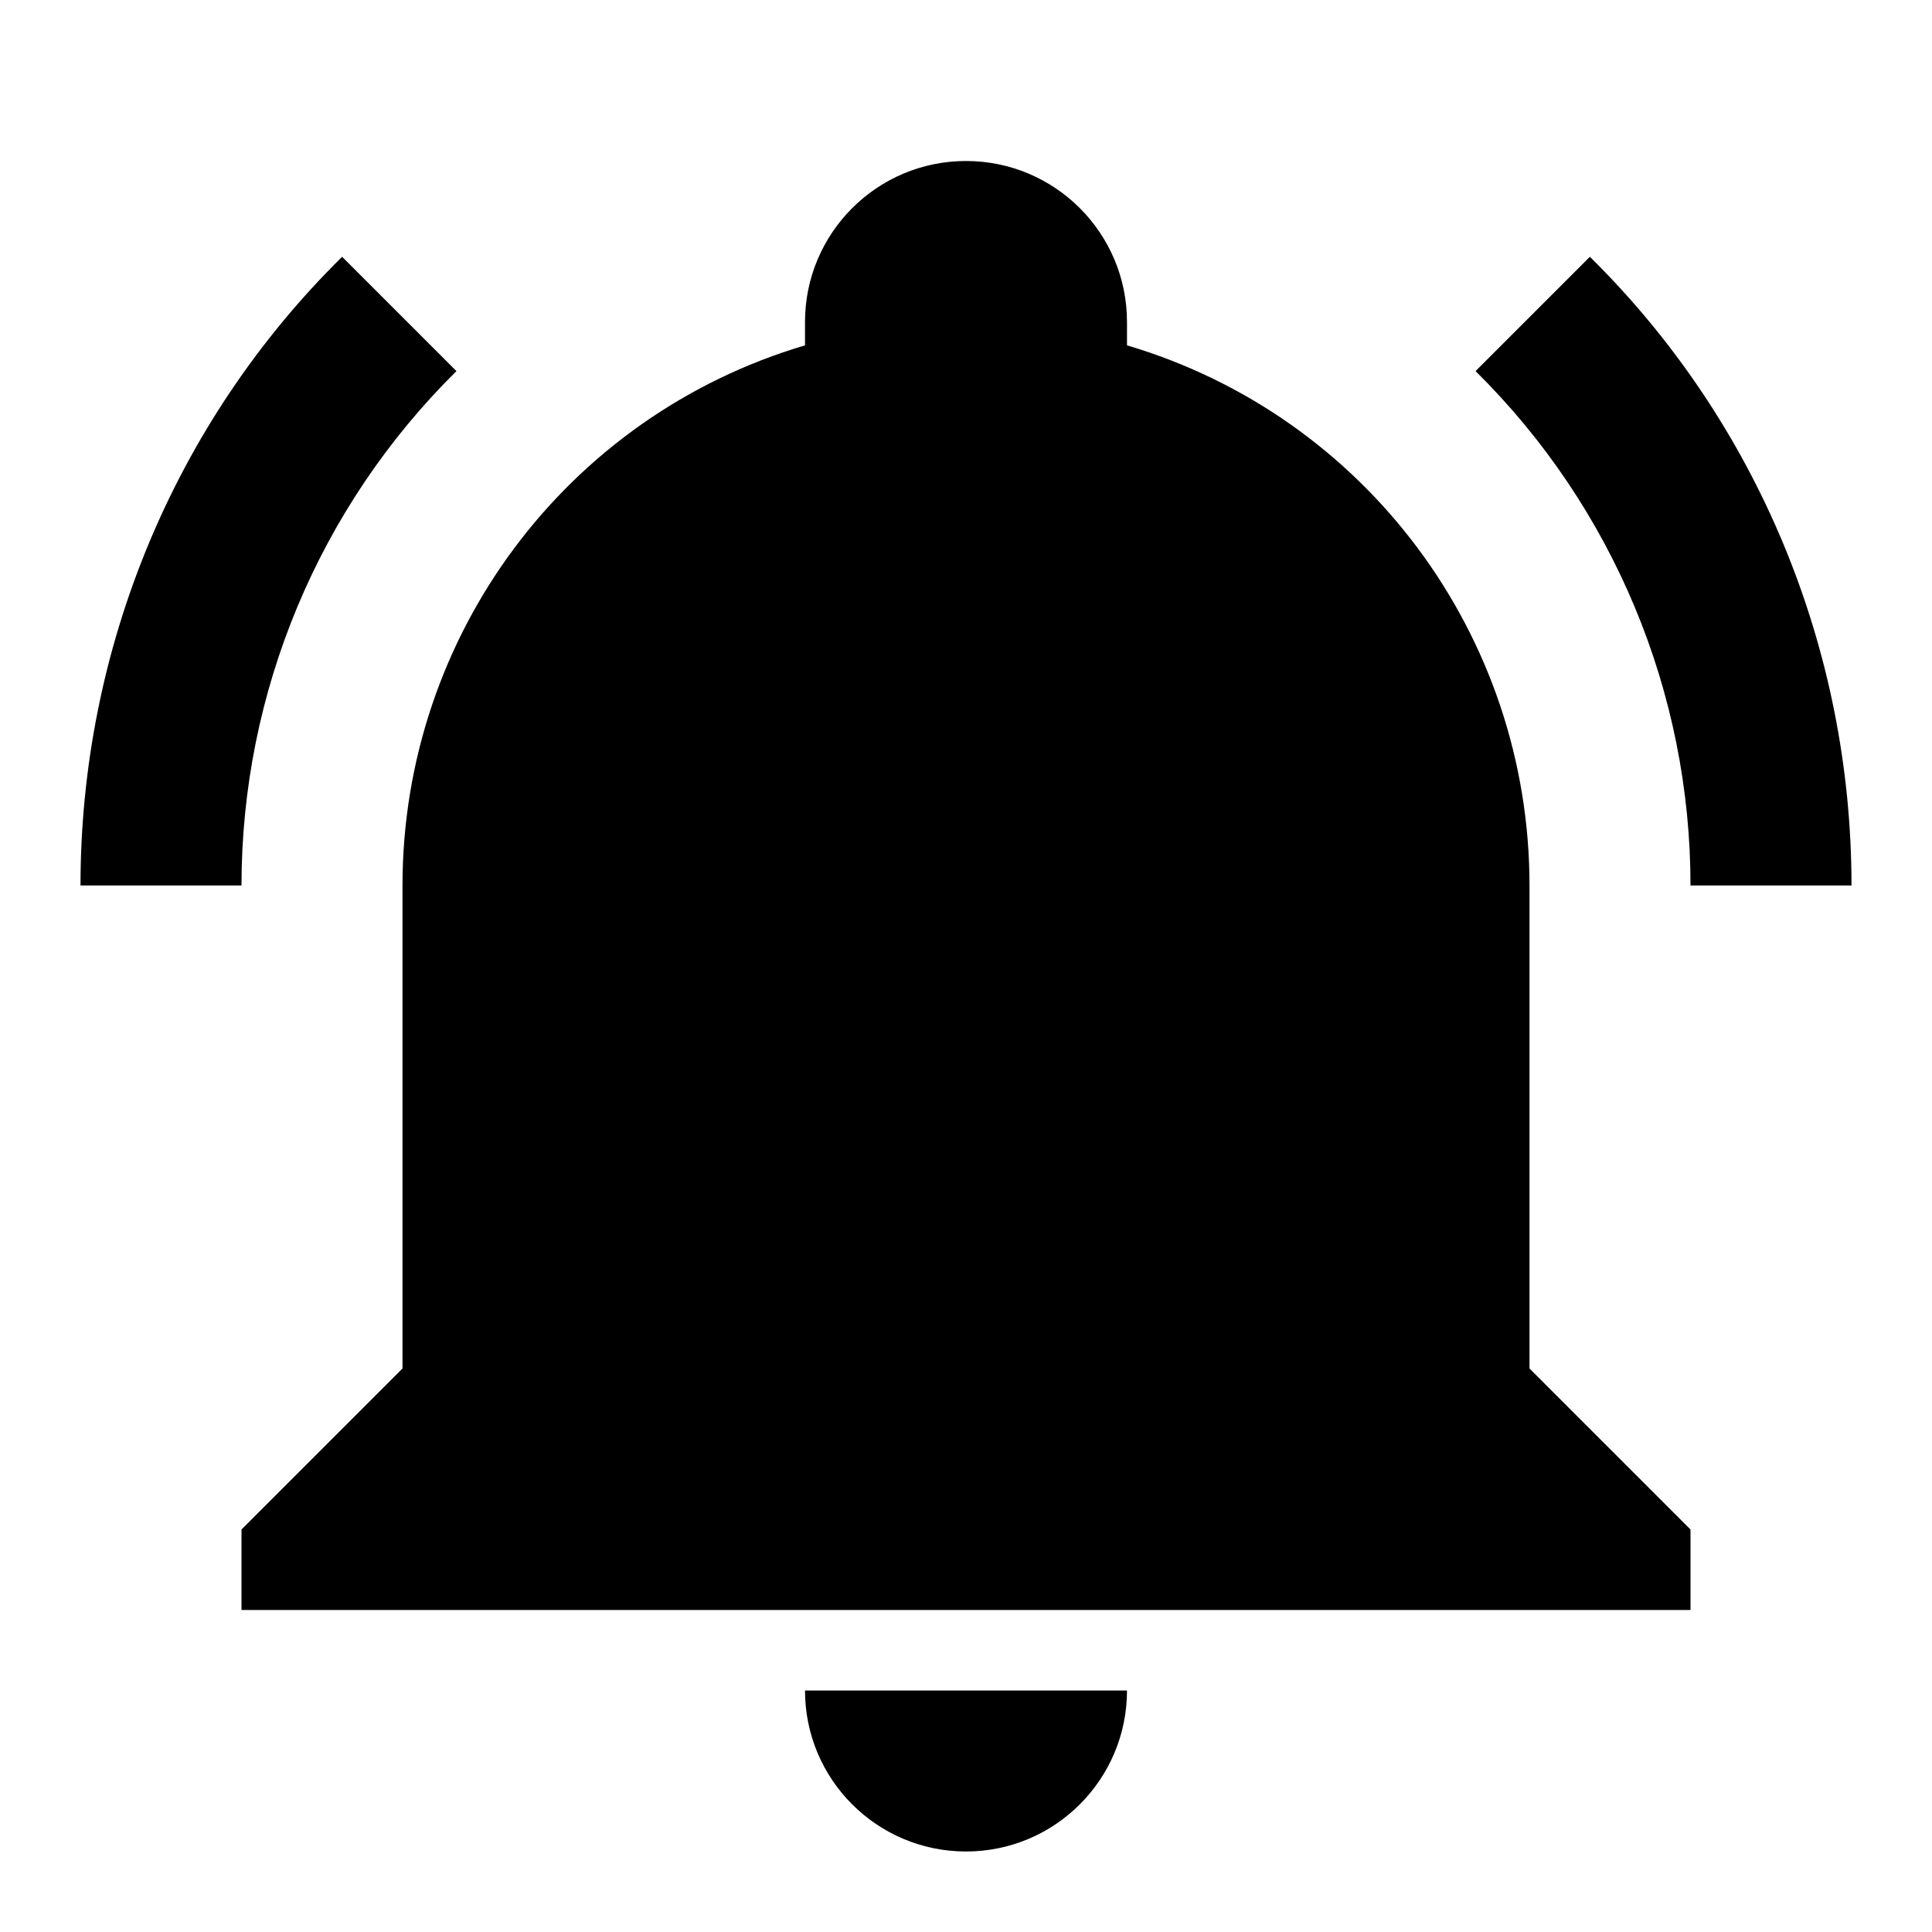
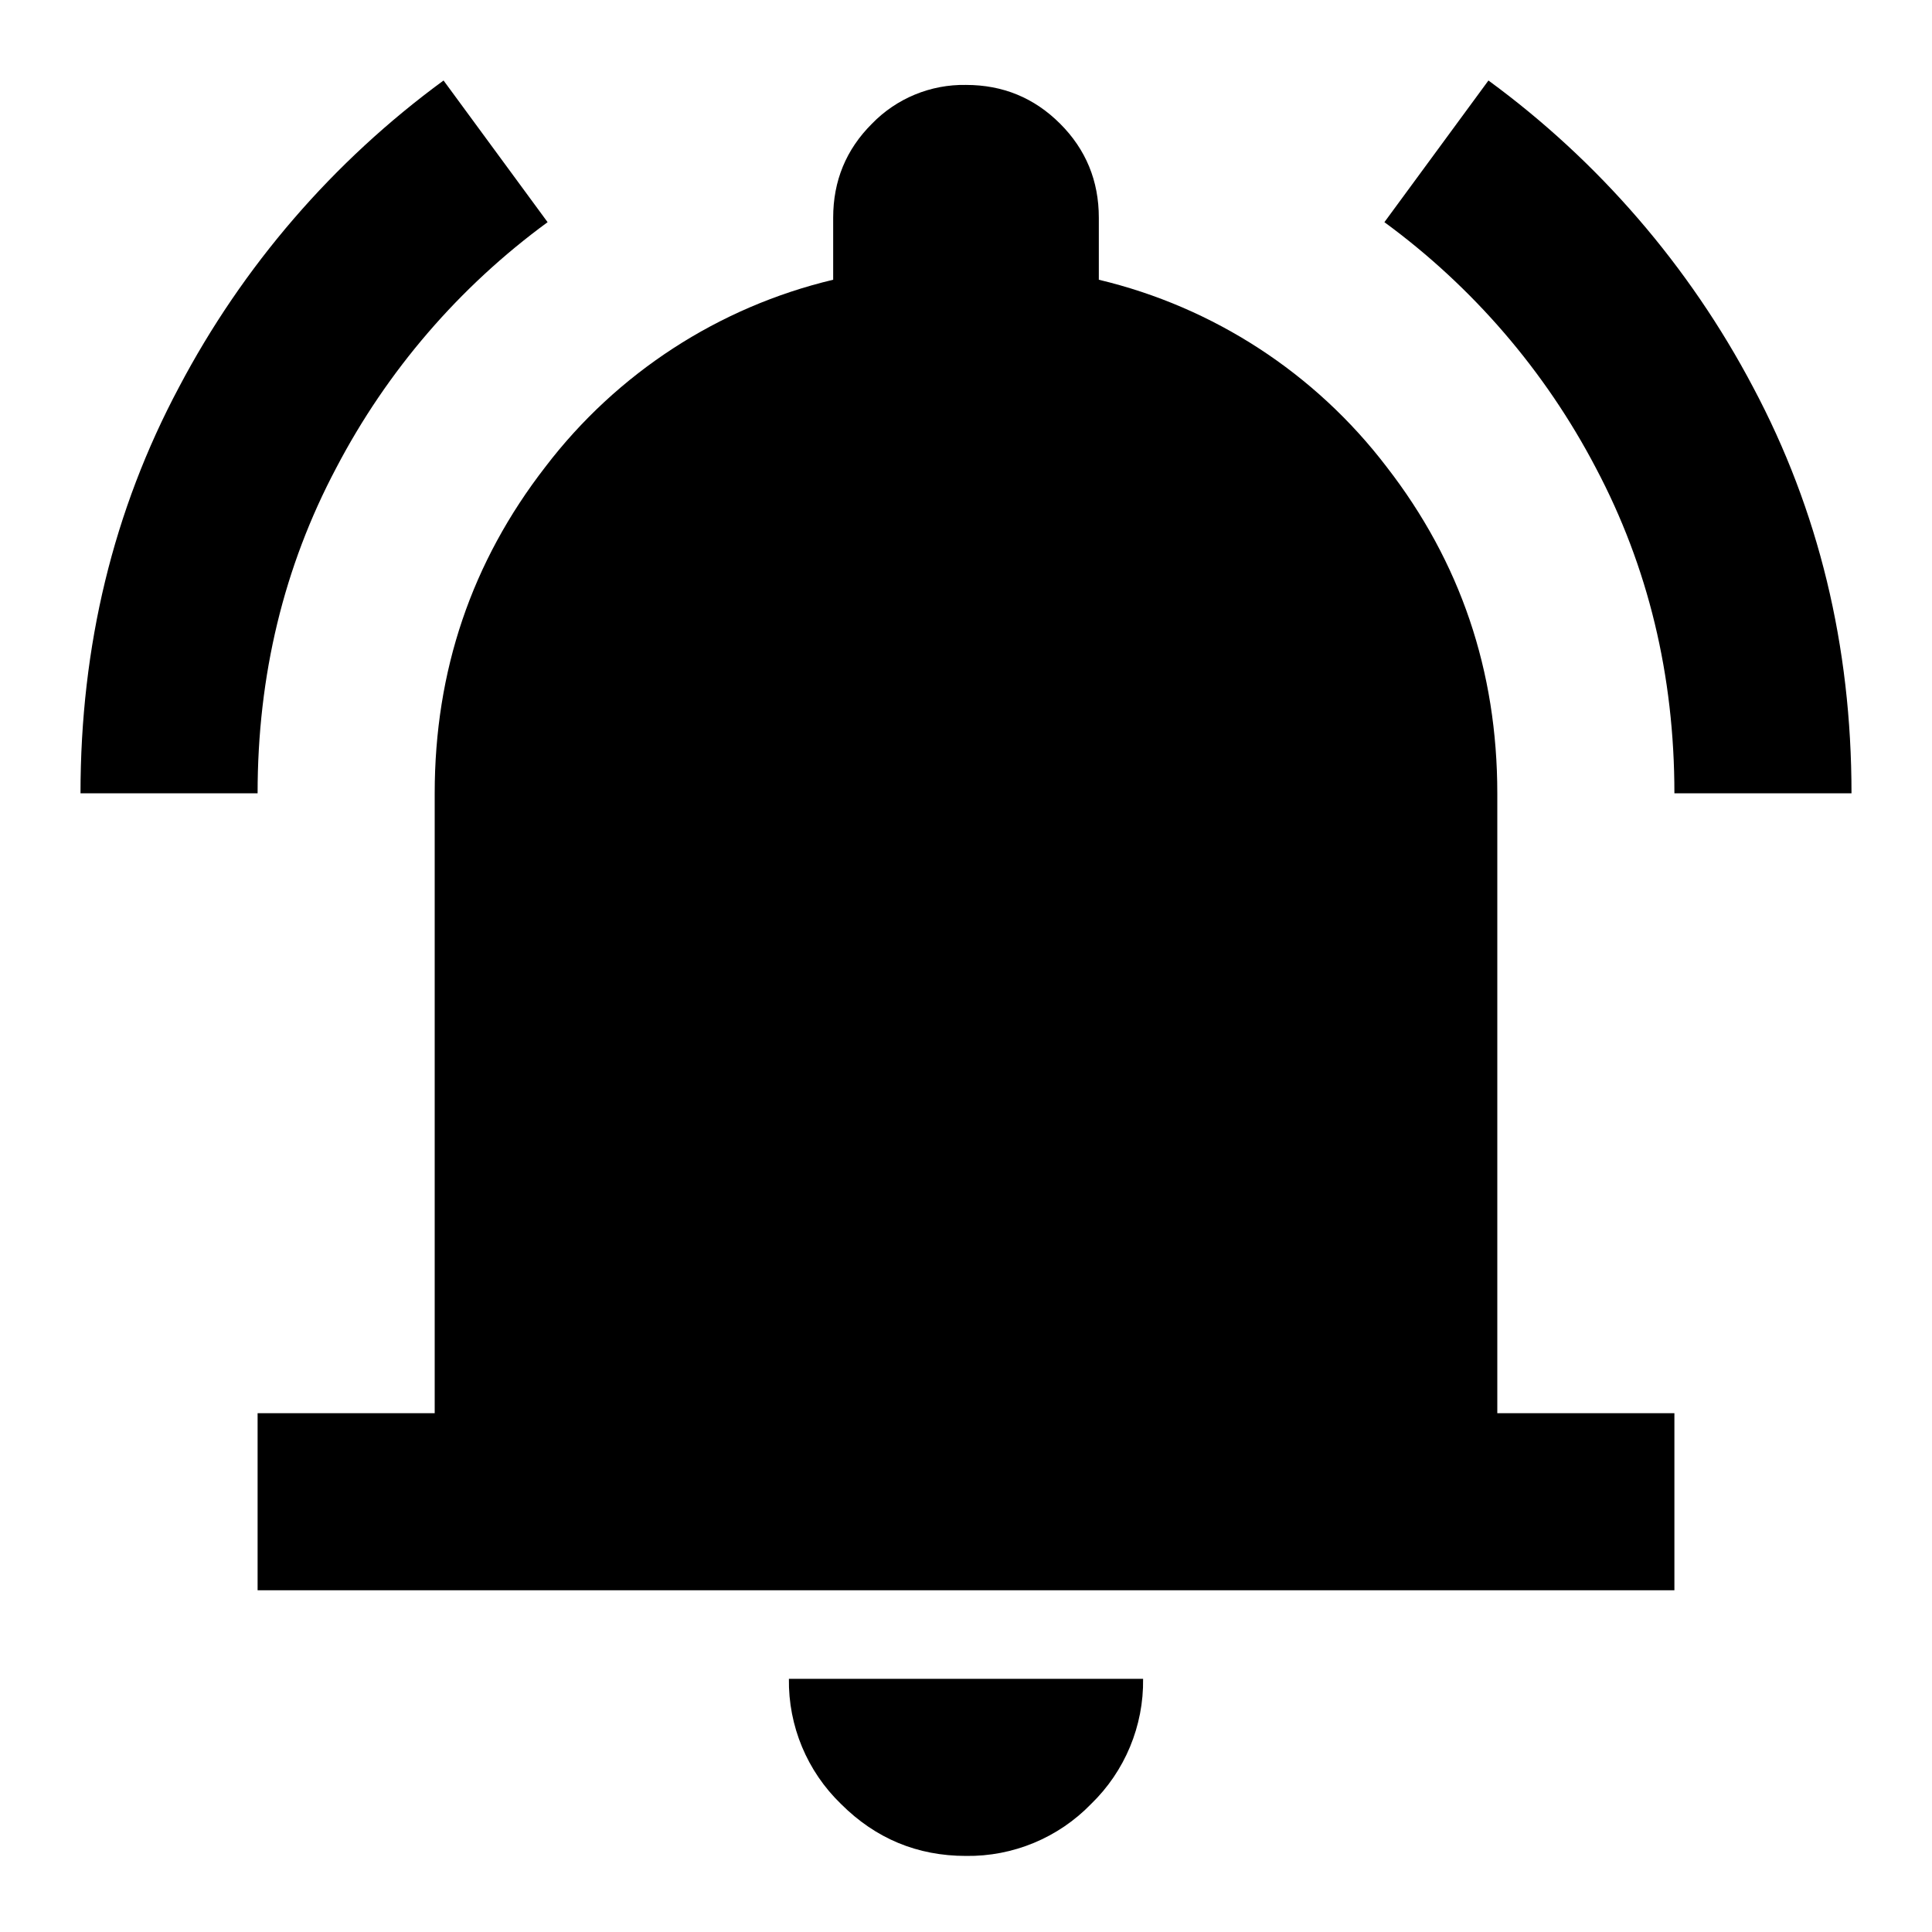
- <svg xmlns="http://www.w3.org/2000/svg" viewBox="0 0 24 24">
-   <path d="M21,19V20H3V19L5,17V11C5,7.9 7.03,5.17 10,4.29C10,4.19 10,4.1 10,4A2,2 0 0,1 12,2A2,2 0 0,1 14,4C14,4.1 14,4.19 14,4.29C16.97,5.17 19,7.9 19,11V17L21,19M14,21A2,2 0 0,1 12,23A2,2 0 0,1 10,21M19.75,3.19L18.33,4.61C20.04,6.3 21,8.6 21,11H23C23,8.07 21.84,5.25 19.75,3.19M1,11H3C3,8.6 3.96,6.3 5.67,4.61L4.25,3.19C2.16,5.25 1,8.07 1,11Z" fill="black" />
+ <svg xmlns="http://www.w3.org/2000/svg" viewBox="0 0 24 24" height="24" width="24" xml:space="preserve" style="fill-rule:evenodd;clip-rule:evenodd;stroke-linejoin:round;stroke-miterlimit:2">
+   <path d="M4 19v-2h2v-7c0-1.383.417-2.613 1.25-3.687A5.767 5.767 0 0 1 10.5 4.2v-.7c0-.417.146-.771.438-1.062A1.443 1.443 0 0 1 12 2c.417 0 .771.146 1.063.438.291.291.437.645.437 1.062v.7a5.767 5.767 0 0 1 3.25 2.113C17.583 7.387 18 8.617 18 10v7h2v2H4Zm8 3c-.55 0-1.021-.196-1.412-.587A1.927 1.927 0 0 1 10 20h4a1.93 1.93 0 0 1-.587 1.413A1.93 1.93 0 0 1 12 22ZM2 10c0-1.667.371-3.196 1.113-4.588A10.157 10.157 0 0 1 6.1 1.95l1.175 1.6a8.073 8.073 0 0 0-2.387 2.775C4.296 7.442 4 8.667 4 10H2Zm18 0c0-1.333-.296-2.558-.887-3.675a8.087 8.087 0 0 0-2.388-2.775l1.175-1.6a10.171 10.171 0 0 1 2.988 3.462C21.629 6.804 22 8.333 22 10h-2Z" style="fill-rule:nonzero" transform="matrix(1.1 0 0 1.1 -1.2 -1.145)" />
</svg>
